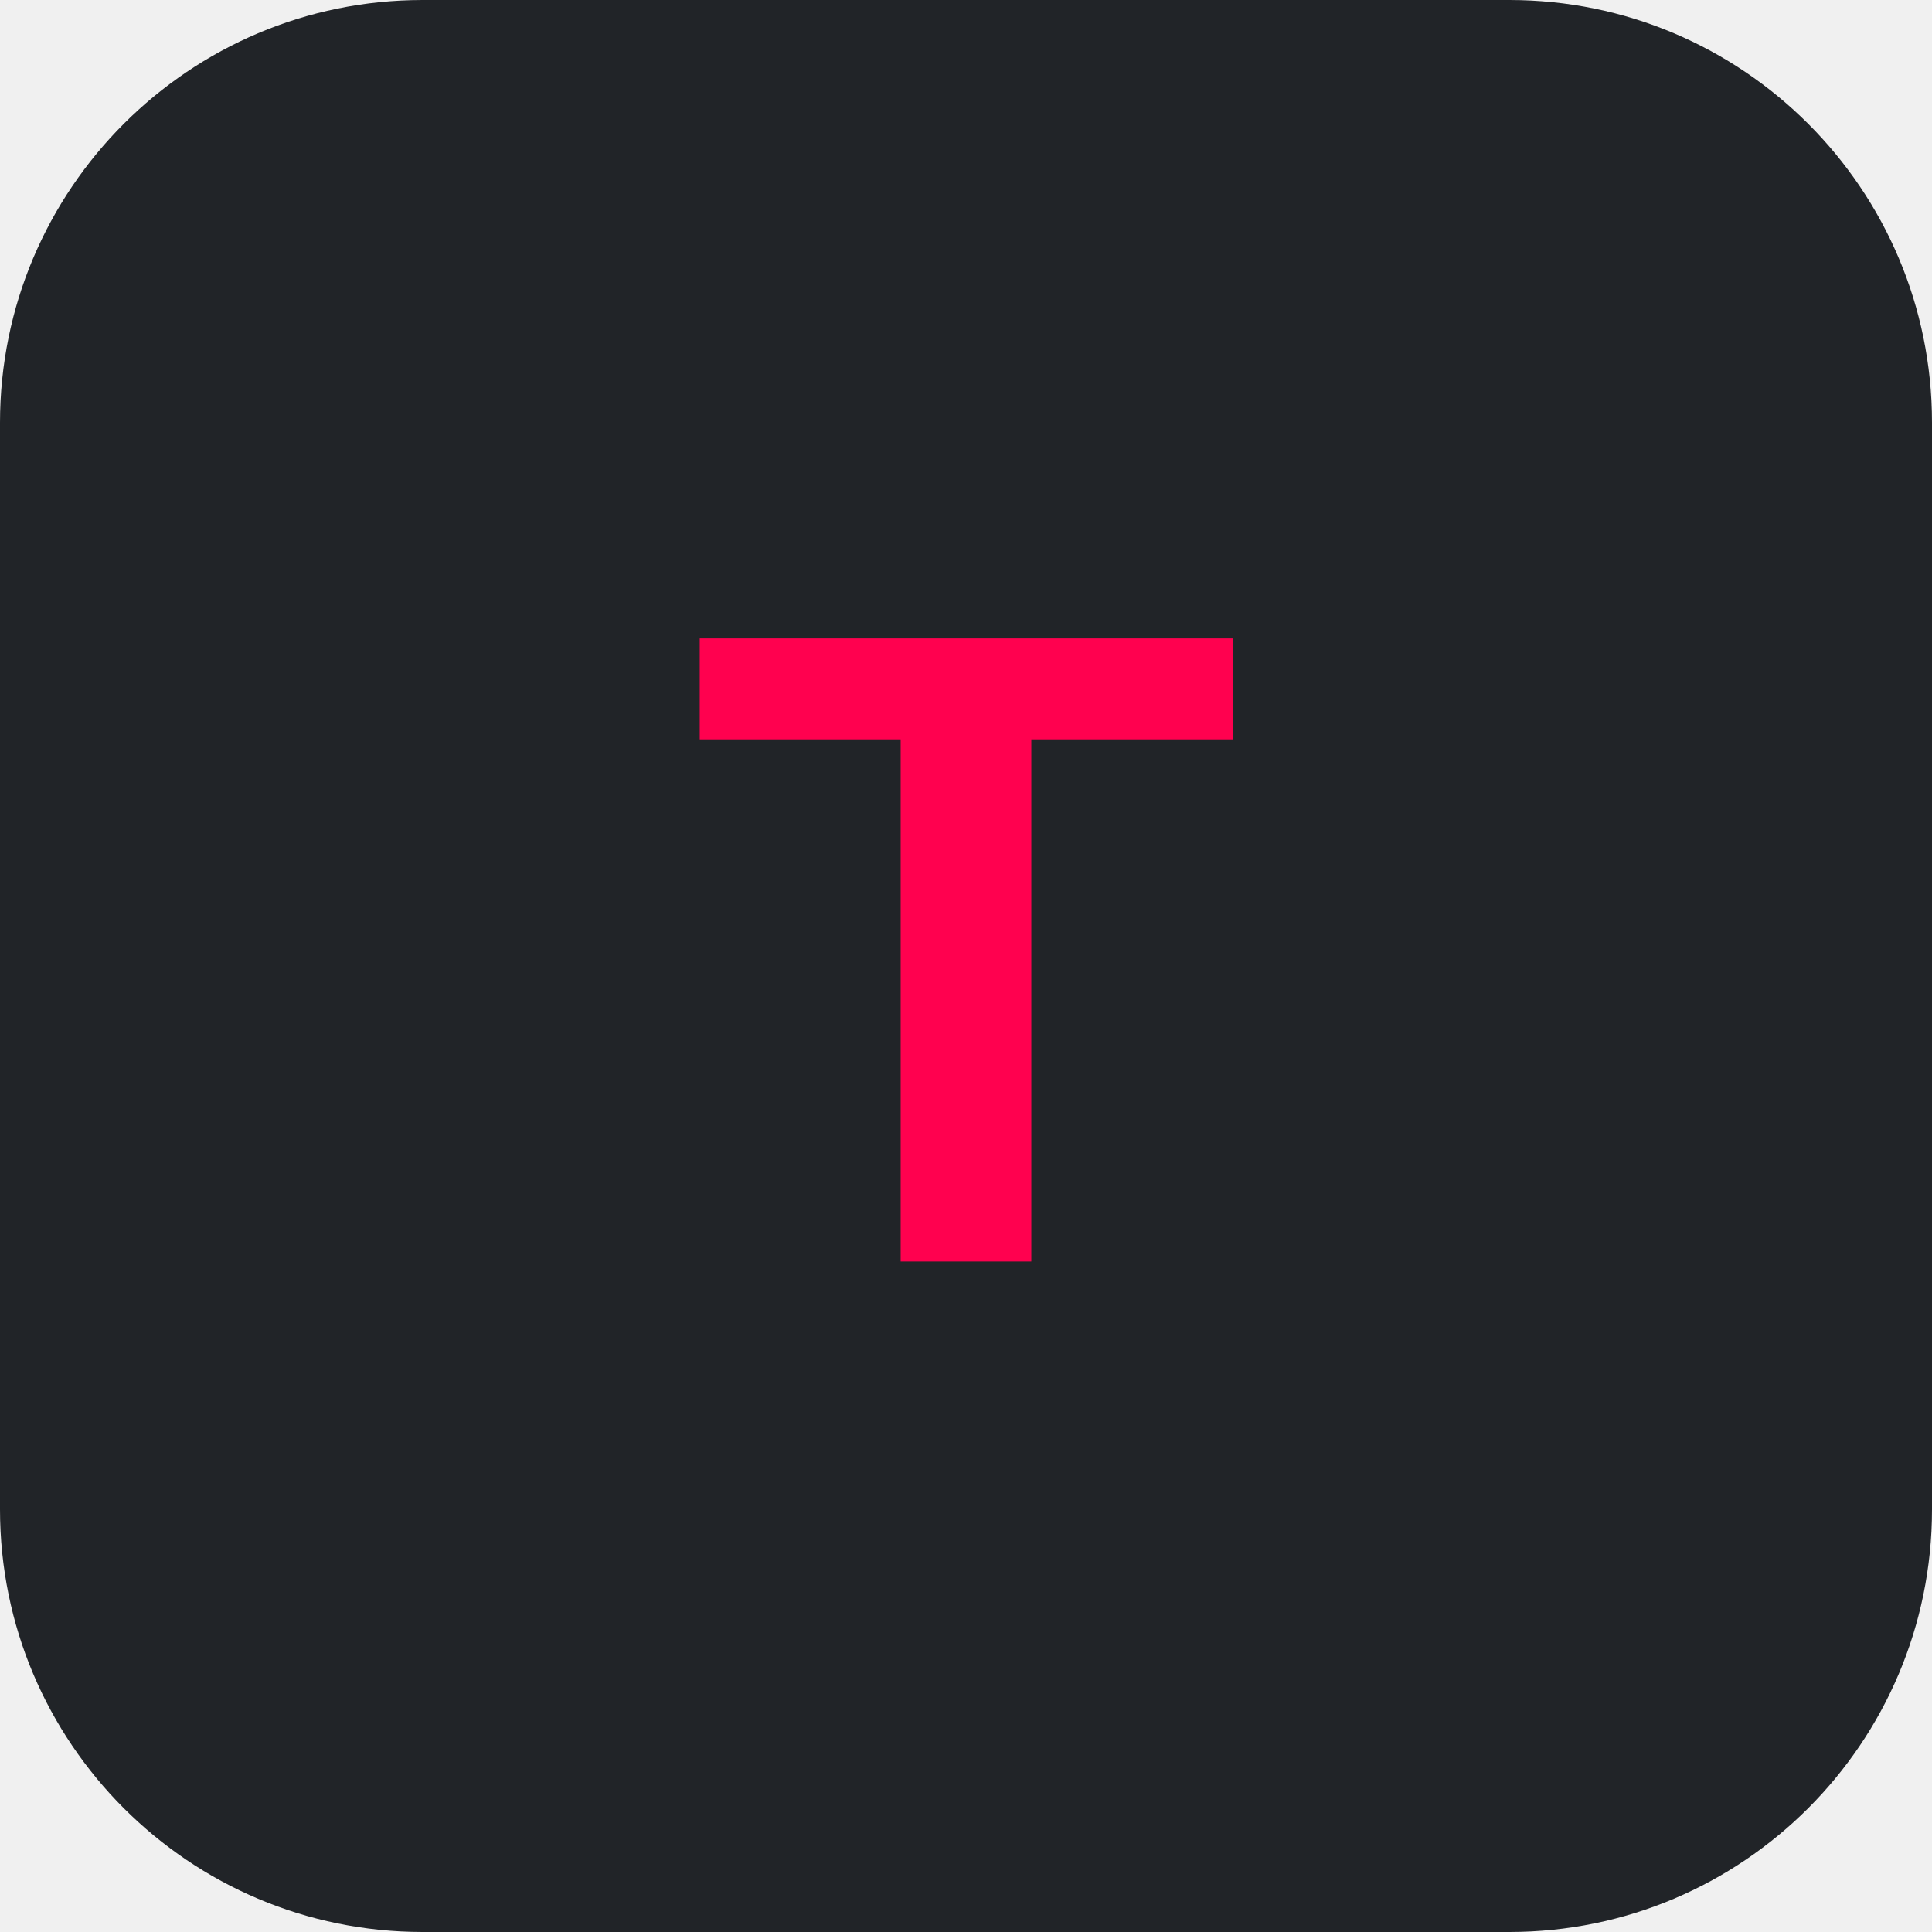
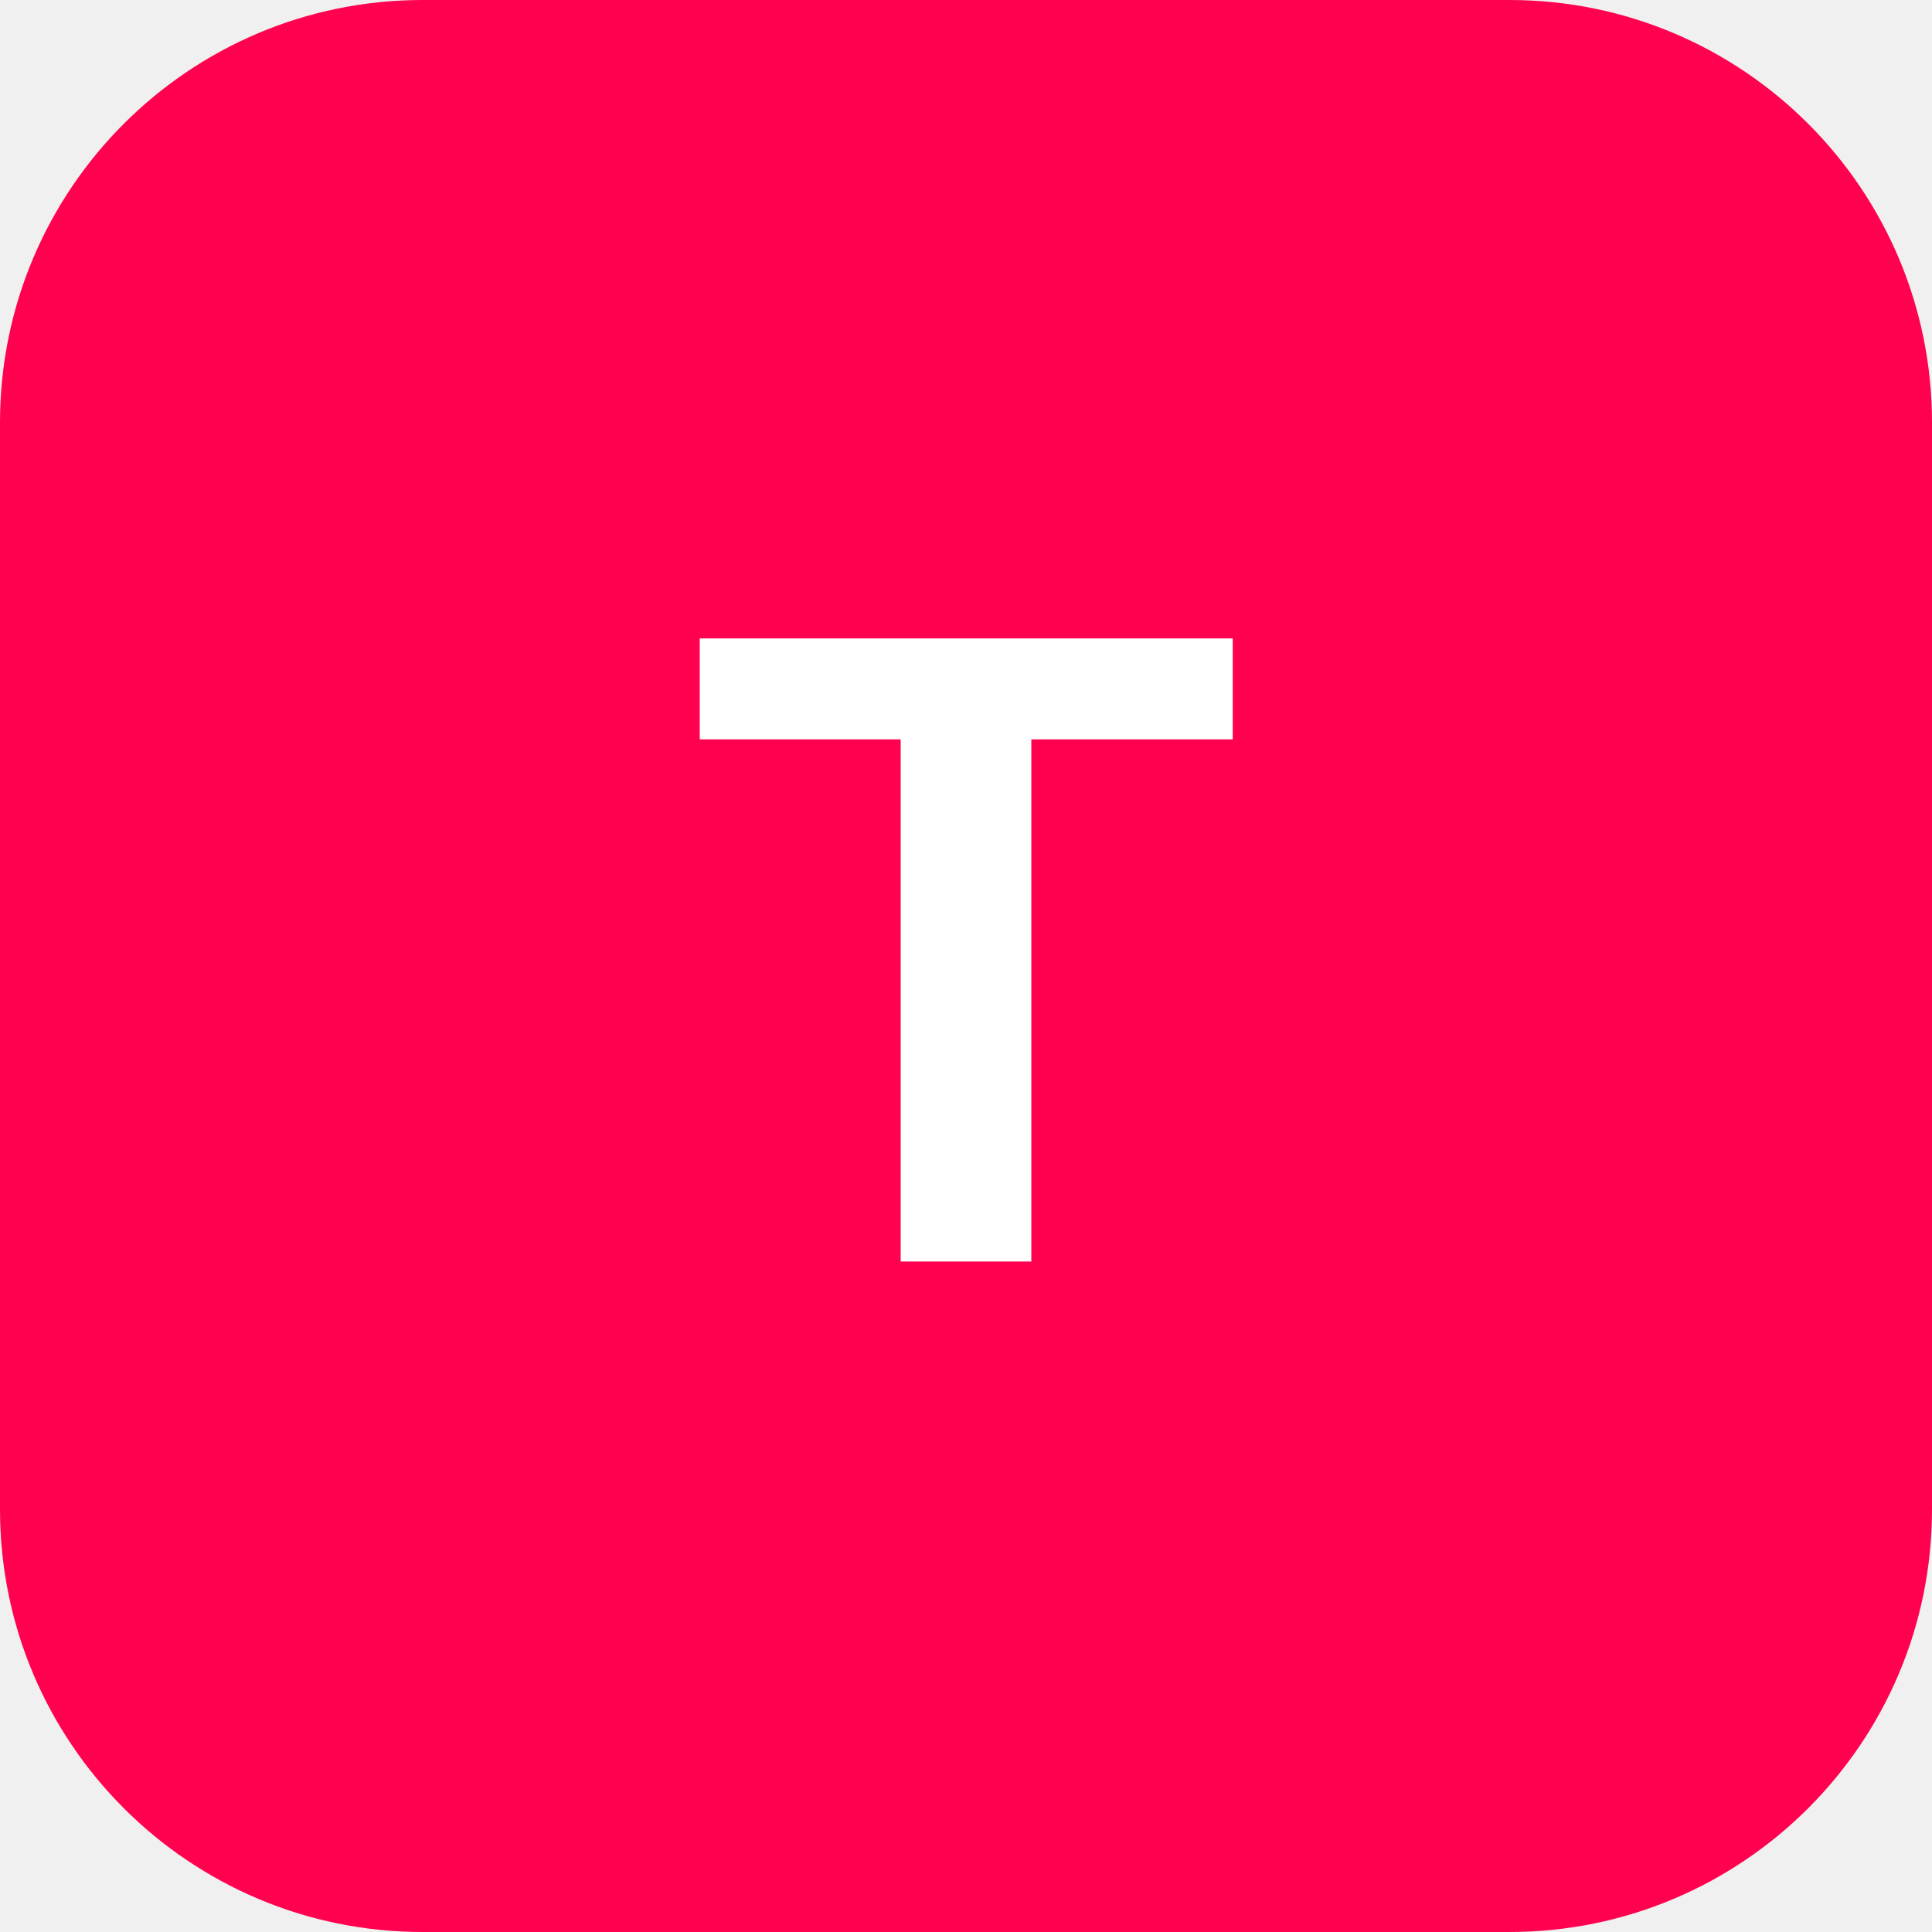
<svg xmlns="http://www.w3.org/2000/svg" viewBox="0 0 64 64" width="64" height="64">
-   <rect width="64" height="64" rx="14" fill="#212428" />
-   <text x="50%" y="52%" dominant-baseline="middle" text-anchor="middle" font-family="Montserrat, Arial, sans-serif" font-size="30" font-weight="700" fill="#ff014f">T</text>
+   <rect width="64" height="64" rx="14" fill="#ff014f" />
+   <text x="50%" y="52%" dominant-baseline="middle" text-anchor="middle" font-family="Montserrat, Arial, sans-serif" font-size="30" font-weight="700" fill="#ffffff">T</text>
</svg>
